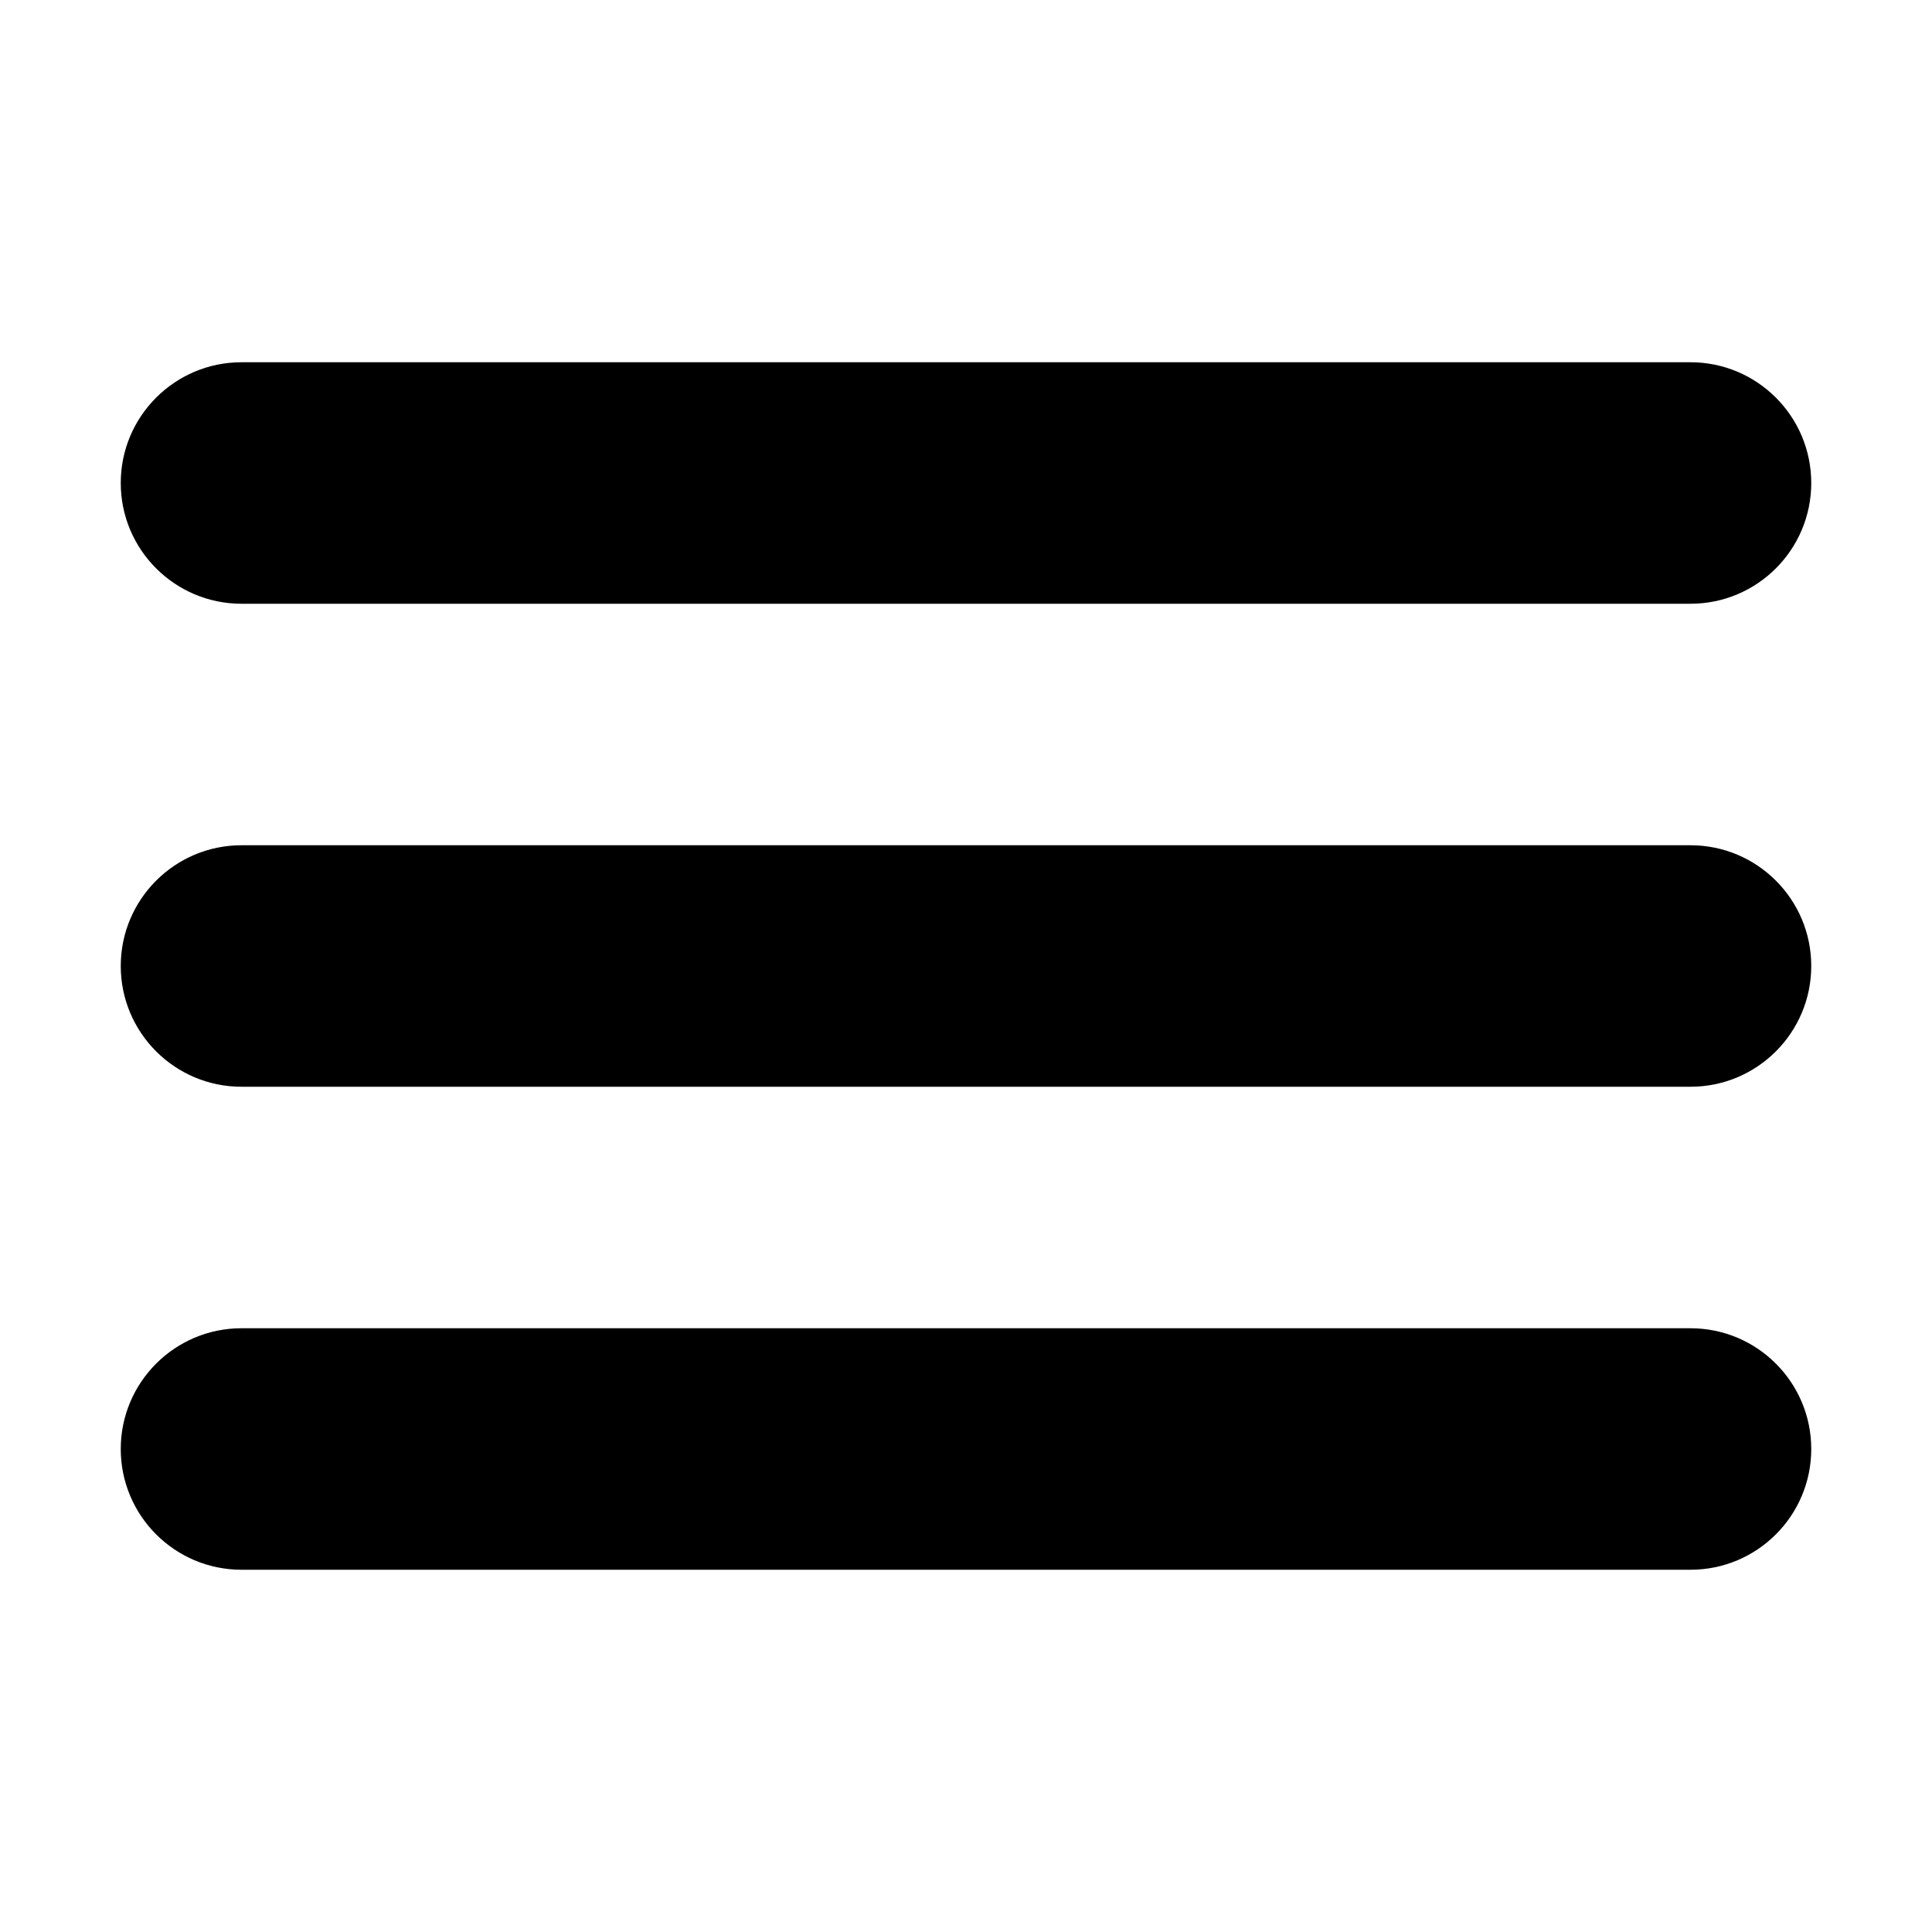
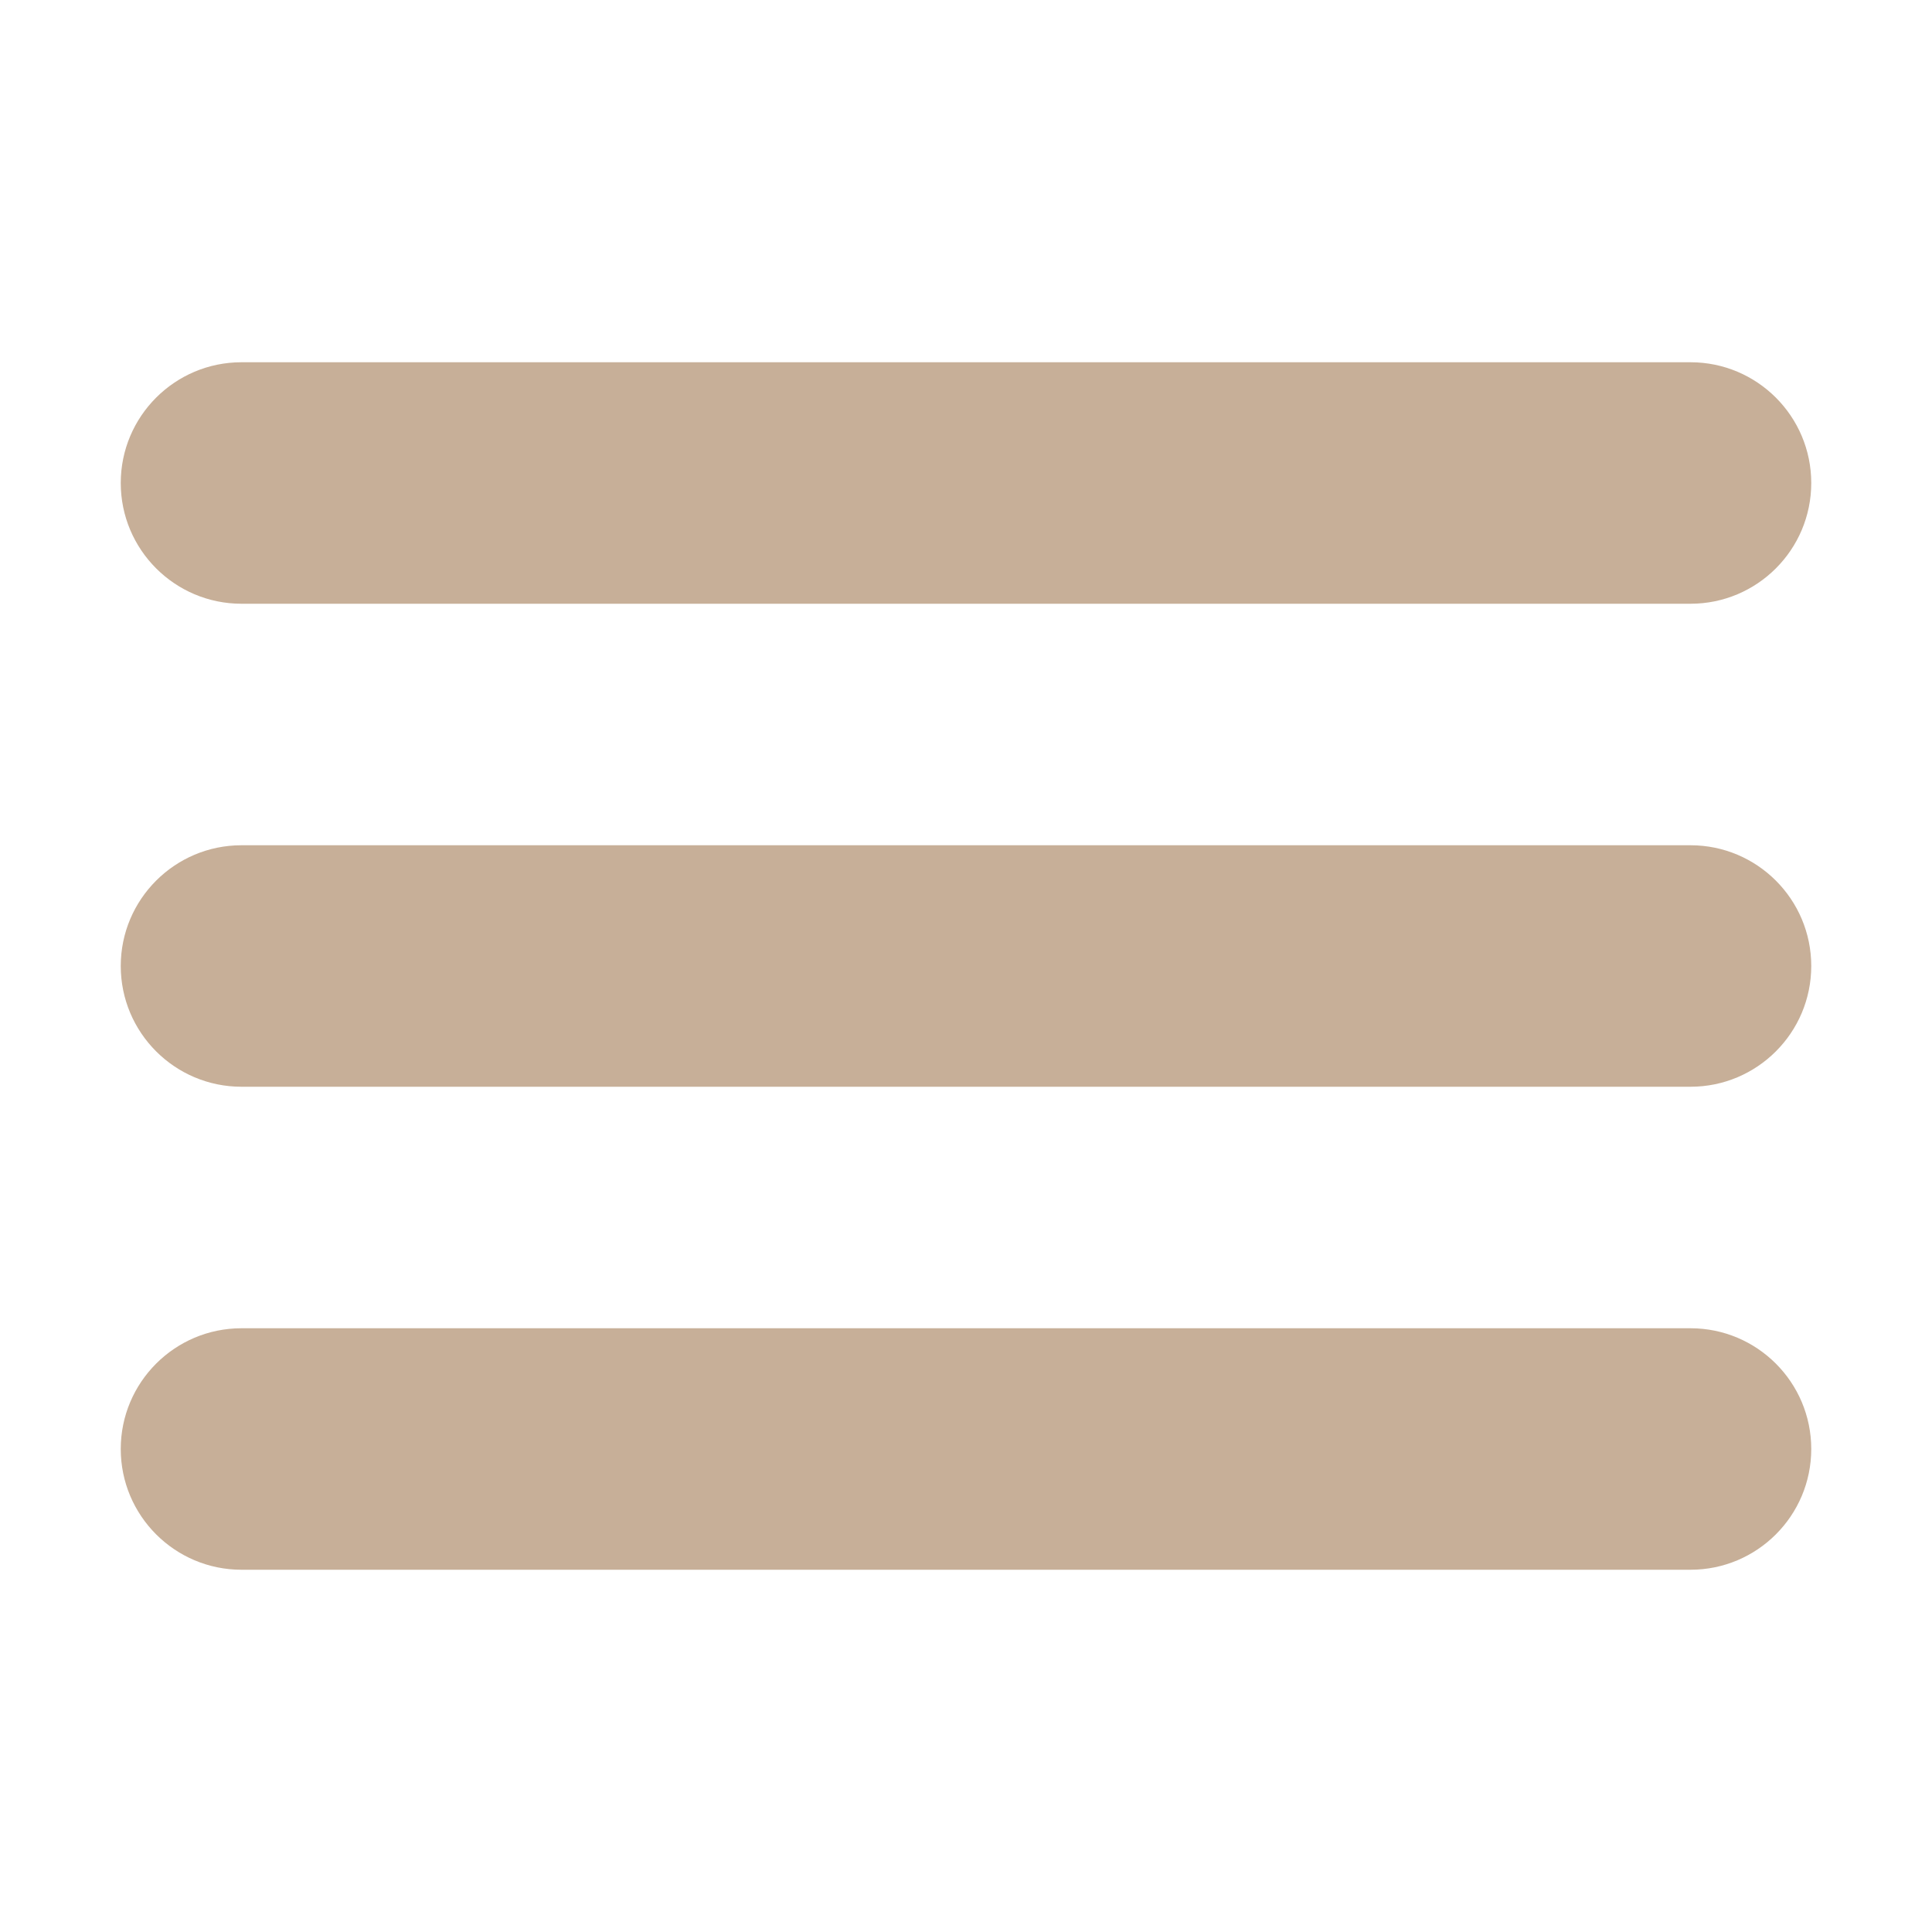
- <svg xmlns="http://www.w3.org/2000/svg" height="32px" id="Layer_1" style="enable-background:new 0 0 32 32;" version="1.1" viewBox="0 0 32 32" width="32px" xml:space="preserve">
+ <svg xmlns="http://www.w3.org/2000/svg" height="32px" id="Layer_1" fill="#c7af98" style="enable-background:new 0 0 32 32;" version="1.1" viewBox="0 0 32 32" width="32px" xml:space="preserve">
  <path d="M4,10h24c1.104,0,2-0.896,2-2s-0.896-2-2-2H4C2.896,6,2,6.896,2,8S2.896,10,4,10z M28,14H4c-1.104,0-2,0.896-2,2  s0.896,2,2,2h24c1.104,0,2-0.896,2-2S29.104,14,28,14z M28,22H4c-1.104,0-2,0.896-2,2s0.896,2,2,2h24c1.104,0,2-0.896,2-2  S29.104,22,28,22z" />
</svg>
